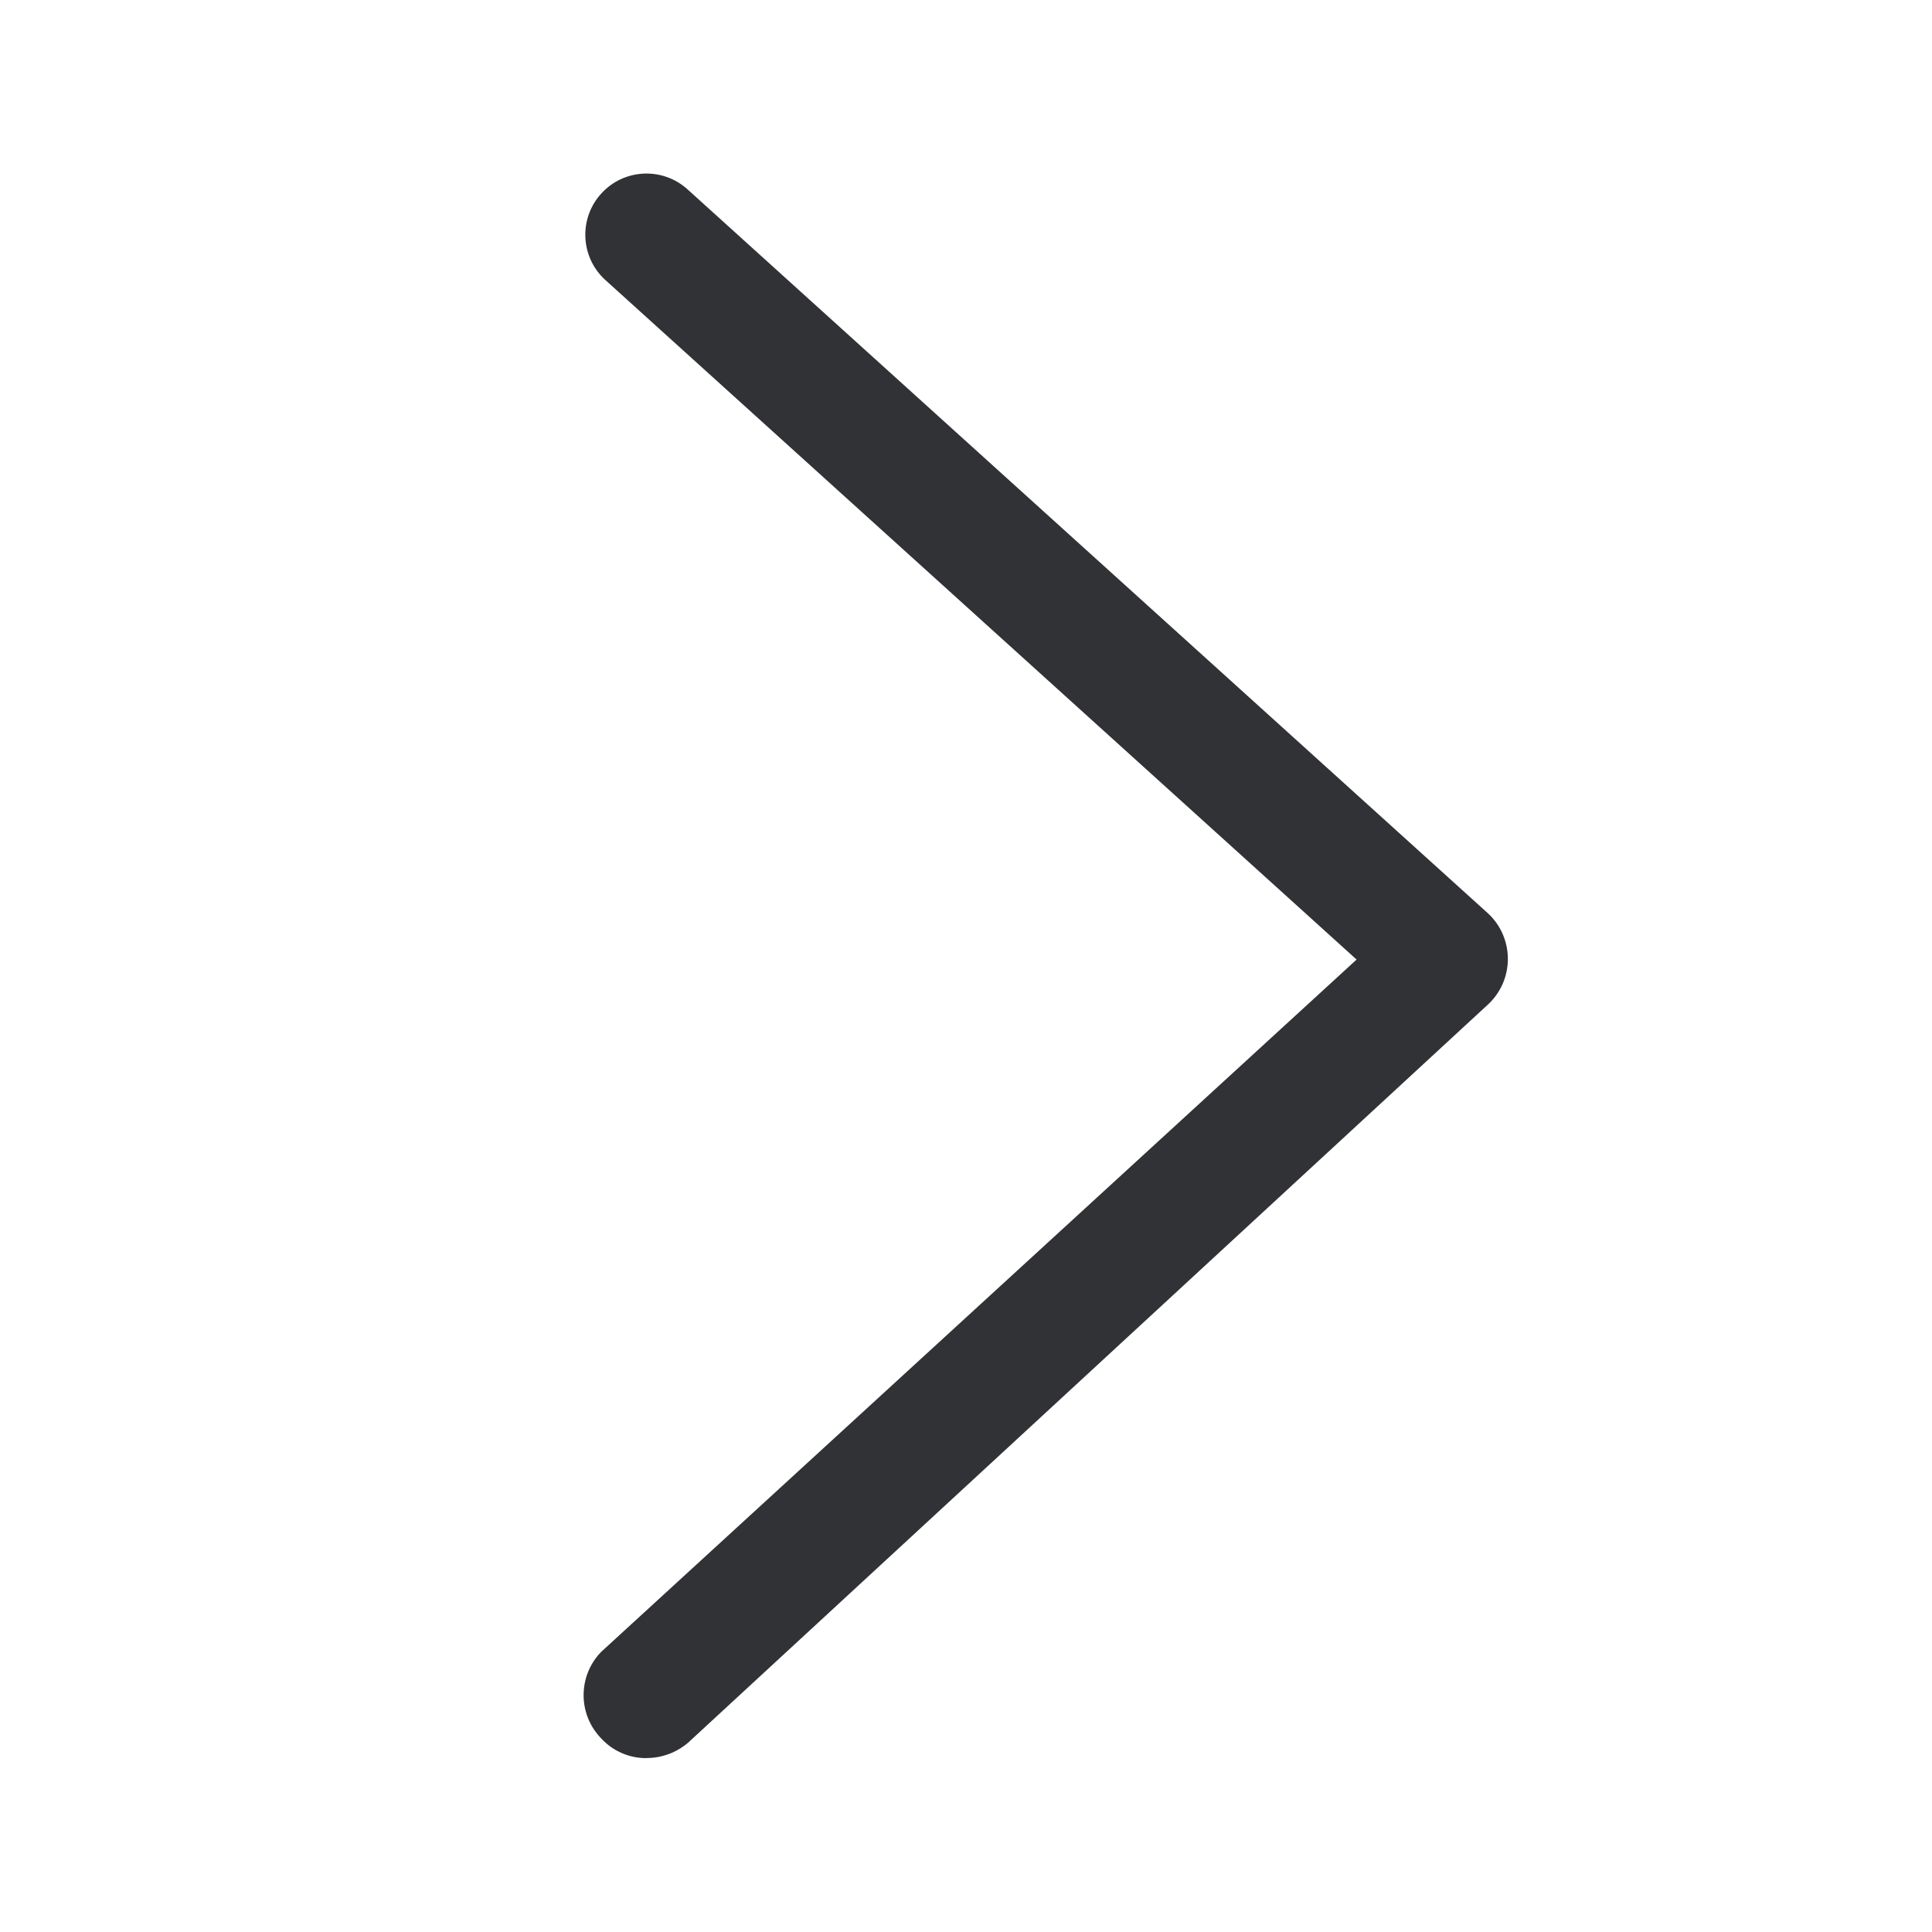
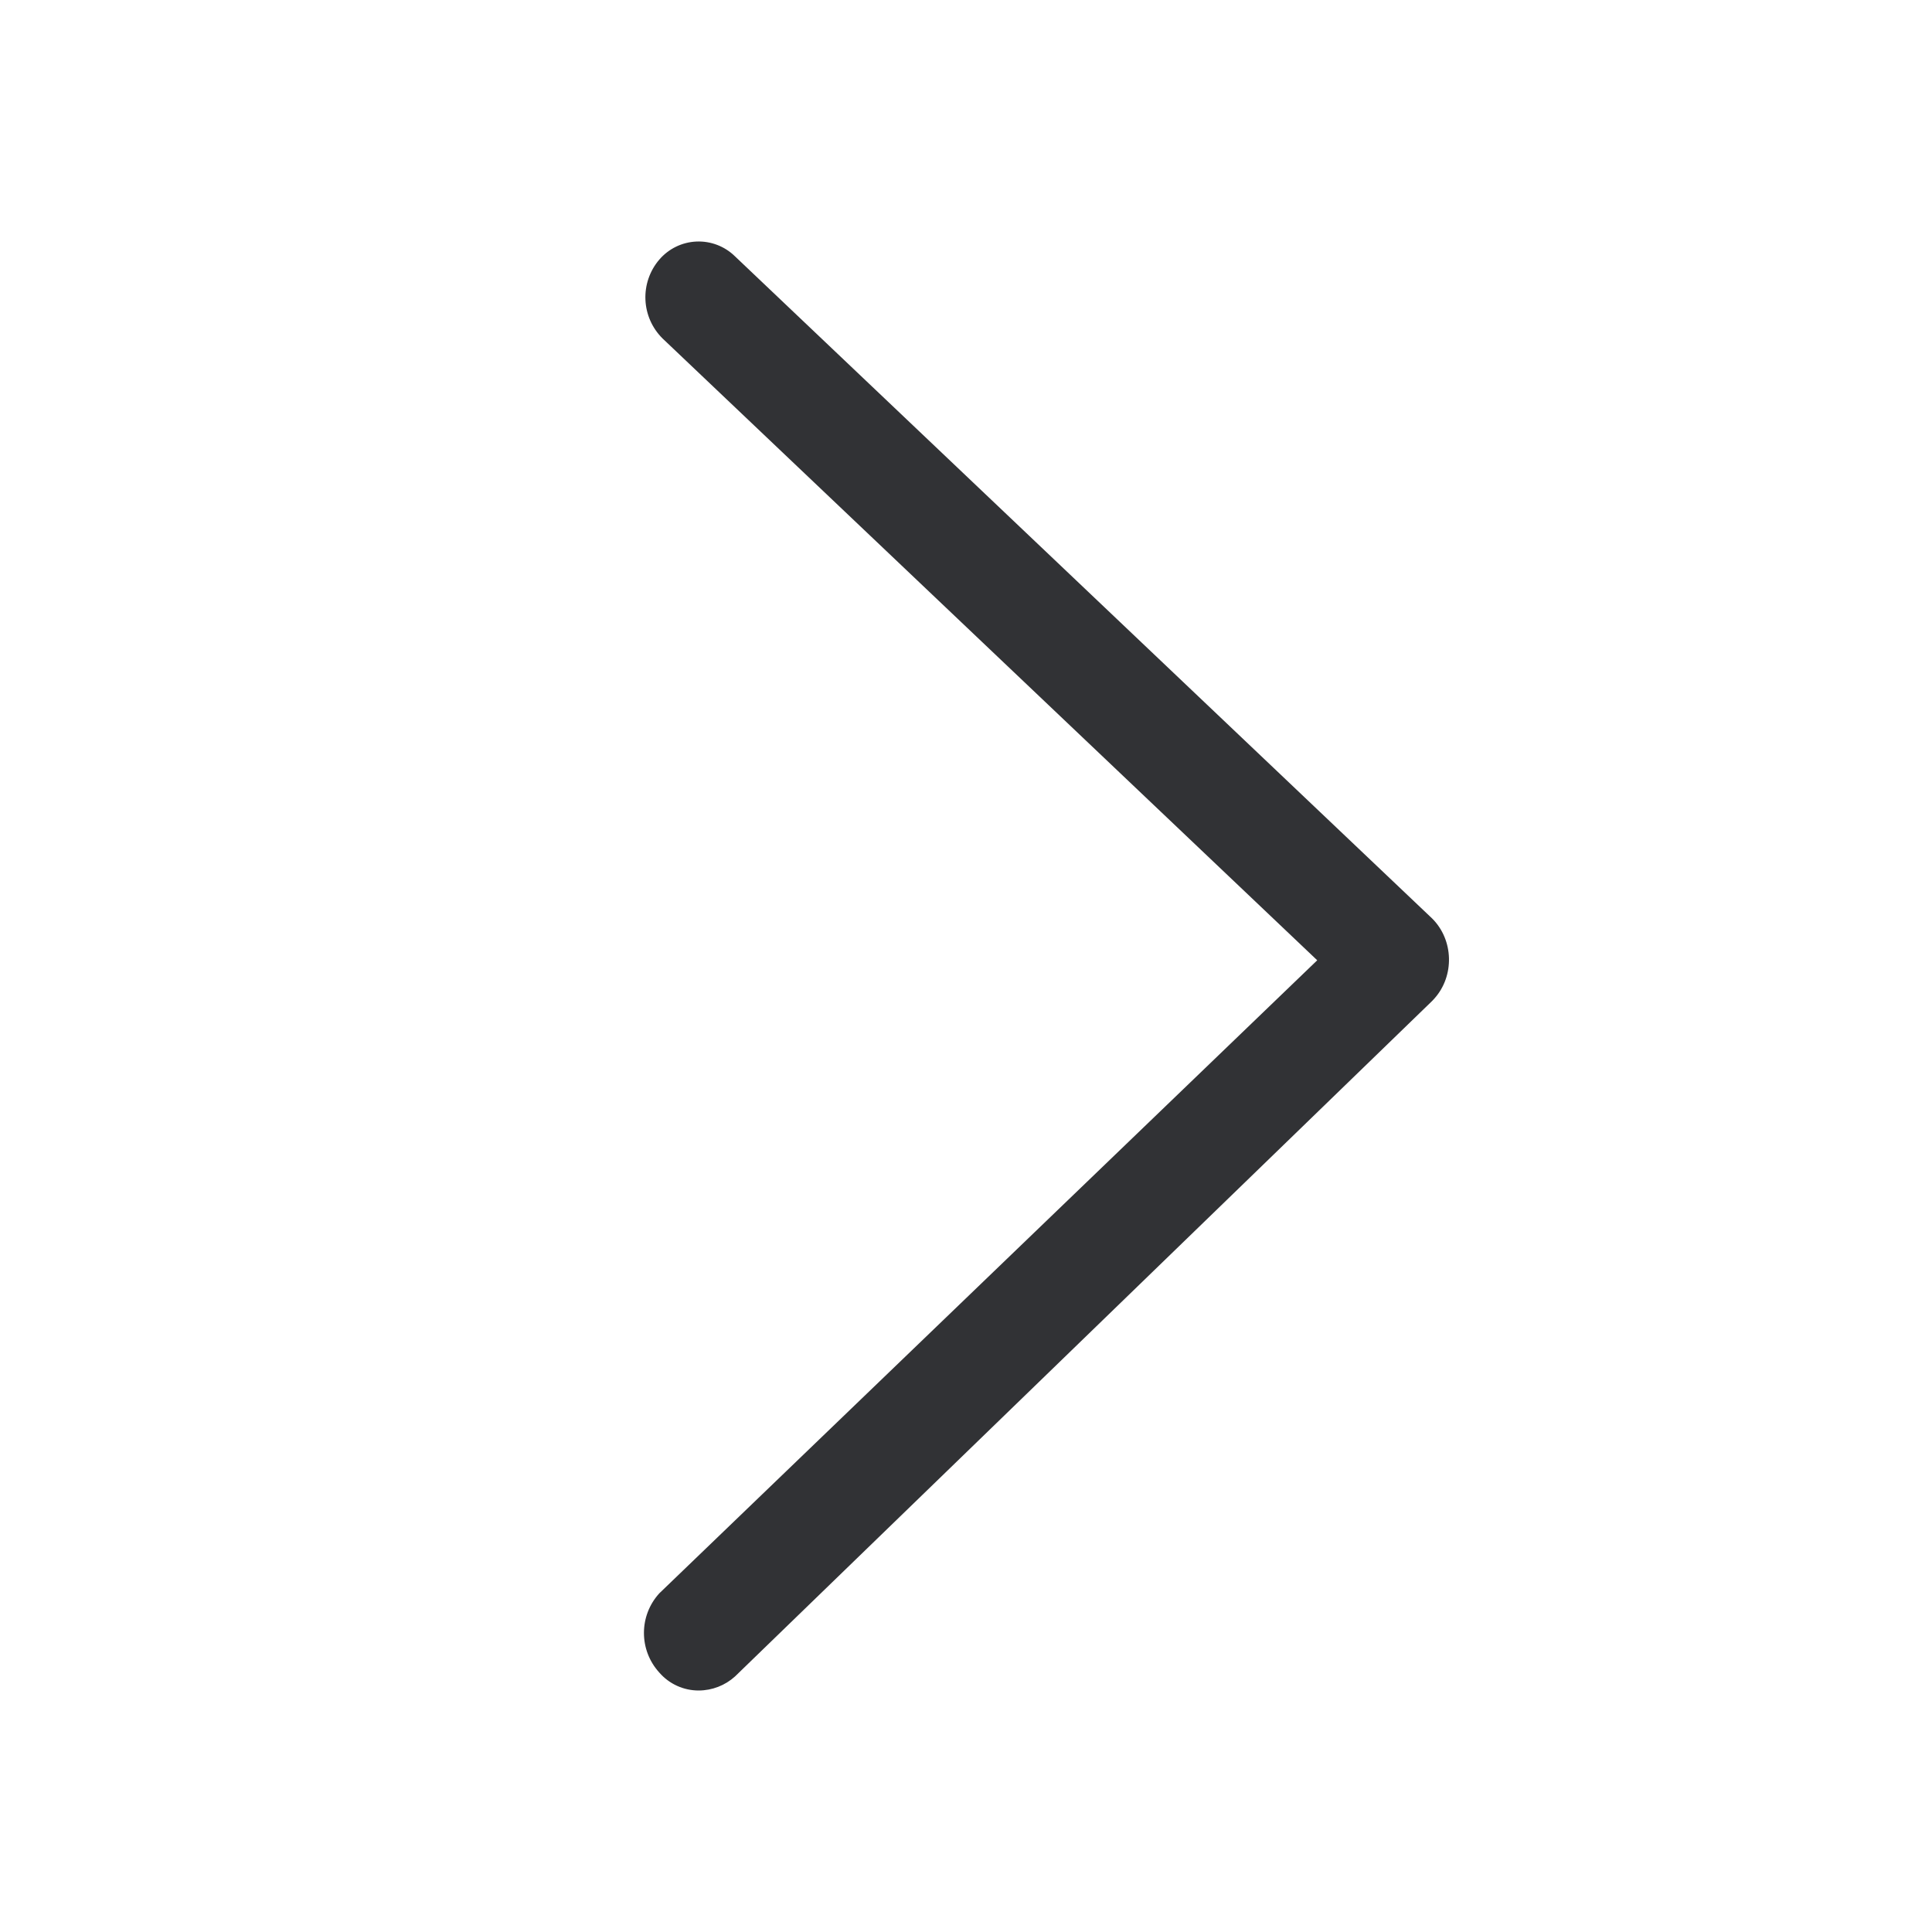
<svg xmlns="http://www.w3.org/2000/svg" width="24" height="24" viewBox="0 0 24 24">
-   <path d="M8.032 21.84a.757.757 0 01-.564-.245.771.771 0 010-1.075l9.384-8.6-9.336-8.445a.76.76 0 111.03-1.118l9.945 8.995a.773.773 0 01.03 1.09l-.03.03-9.944 9.177a.796.796 0 01-.515.19z" fill="#313235" fill-rule="nonzero" />
+   <path d="M8.68 21a.645.645 0 01-.49-.223.73.73 0 010-.984l8.173-7.864-8.131-7.723a.72.72 0 01-.042-.981.644.644 0 01.94-.041l8.66 8.225c.269.267.281.715.027.997l-.026.028-8.661 8.392a.674.674 0 01-.45.174z" fill="#313235" fill-rule="nonzero" />
</svg>
